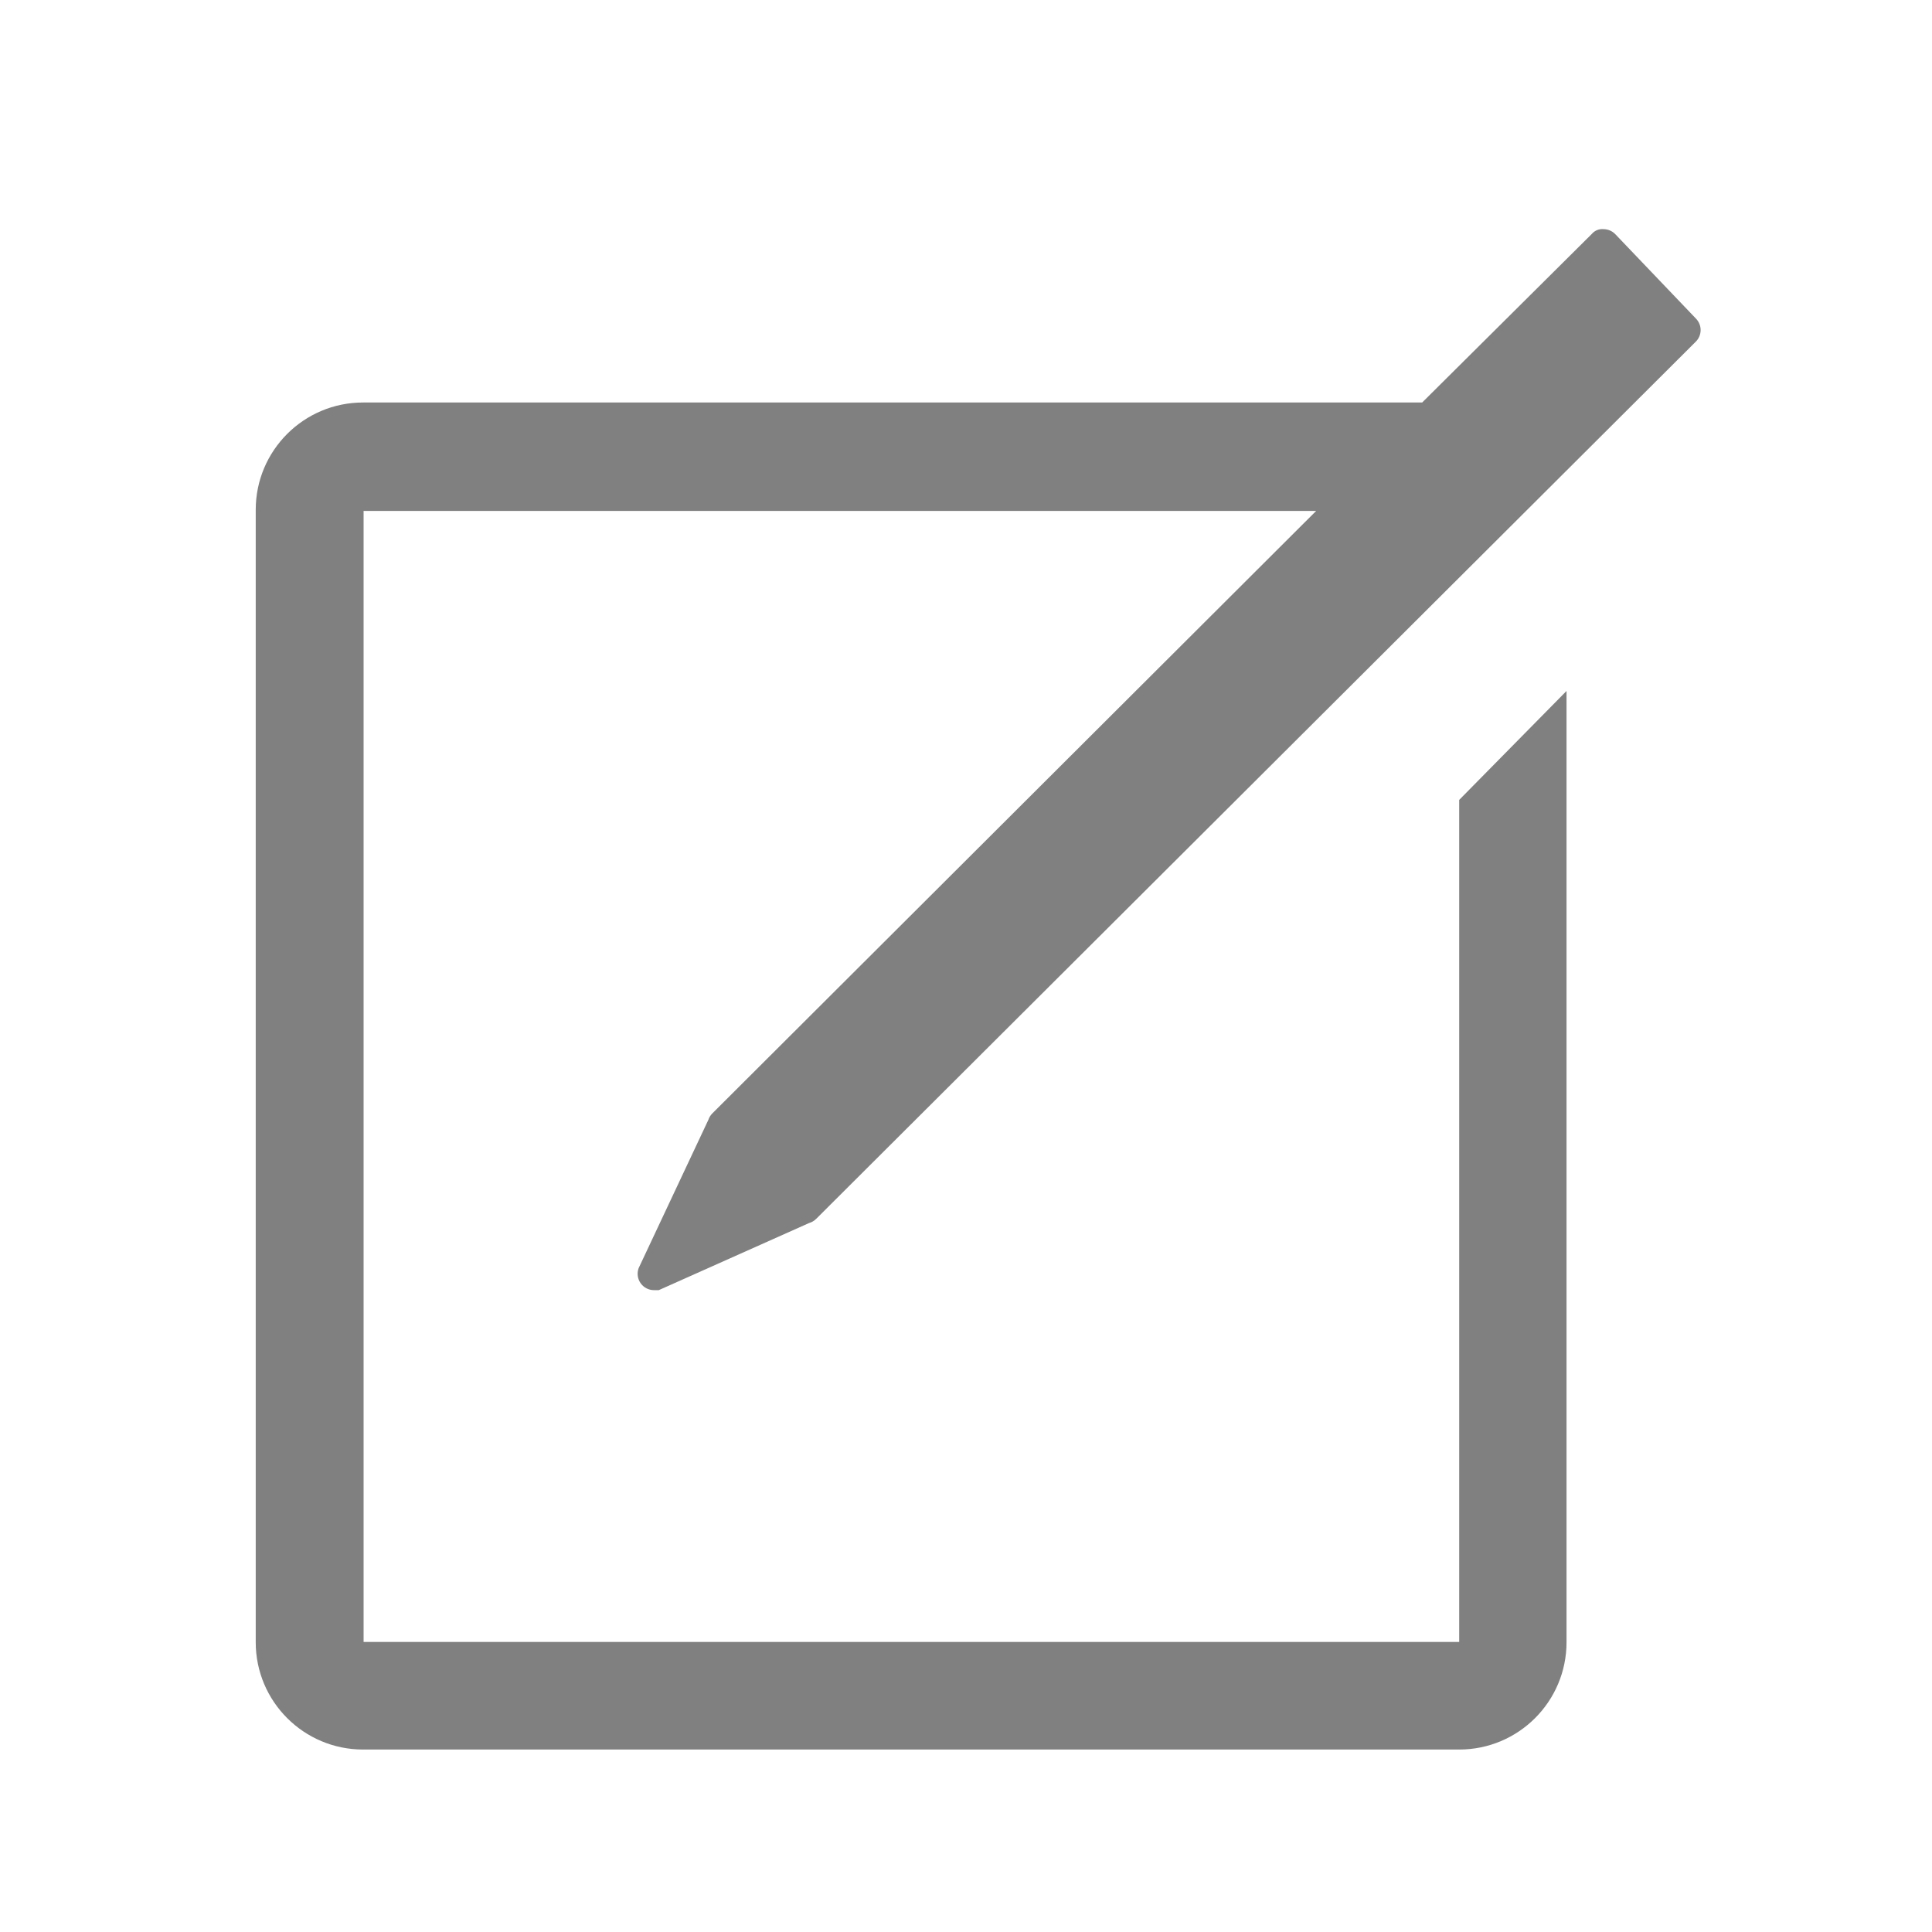
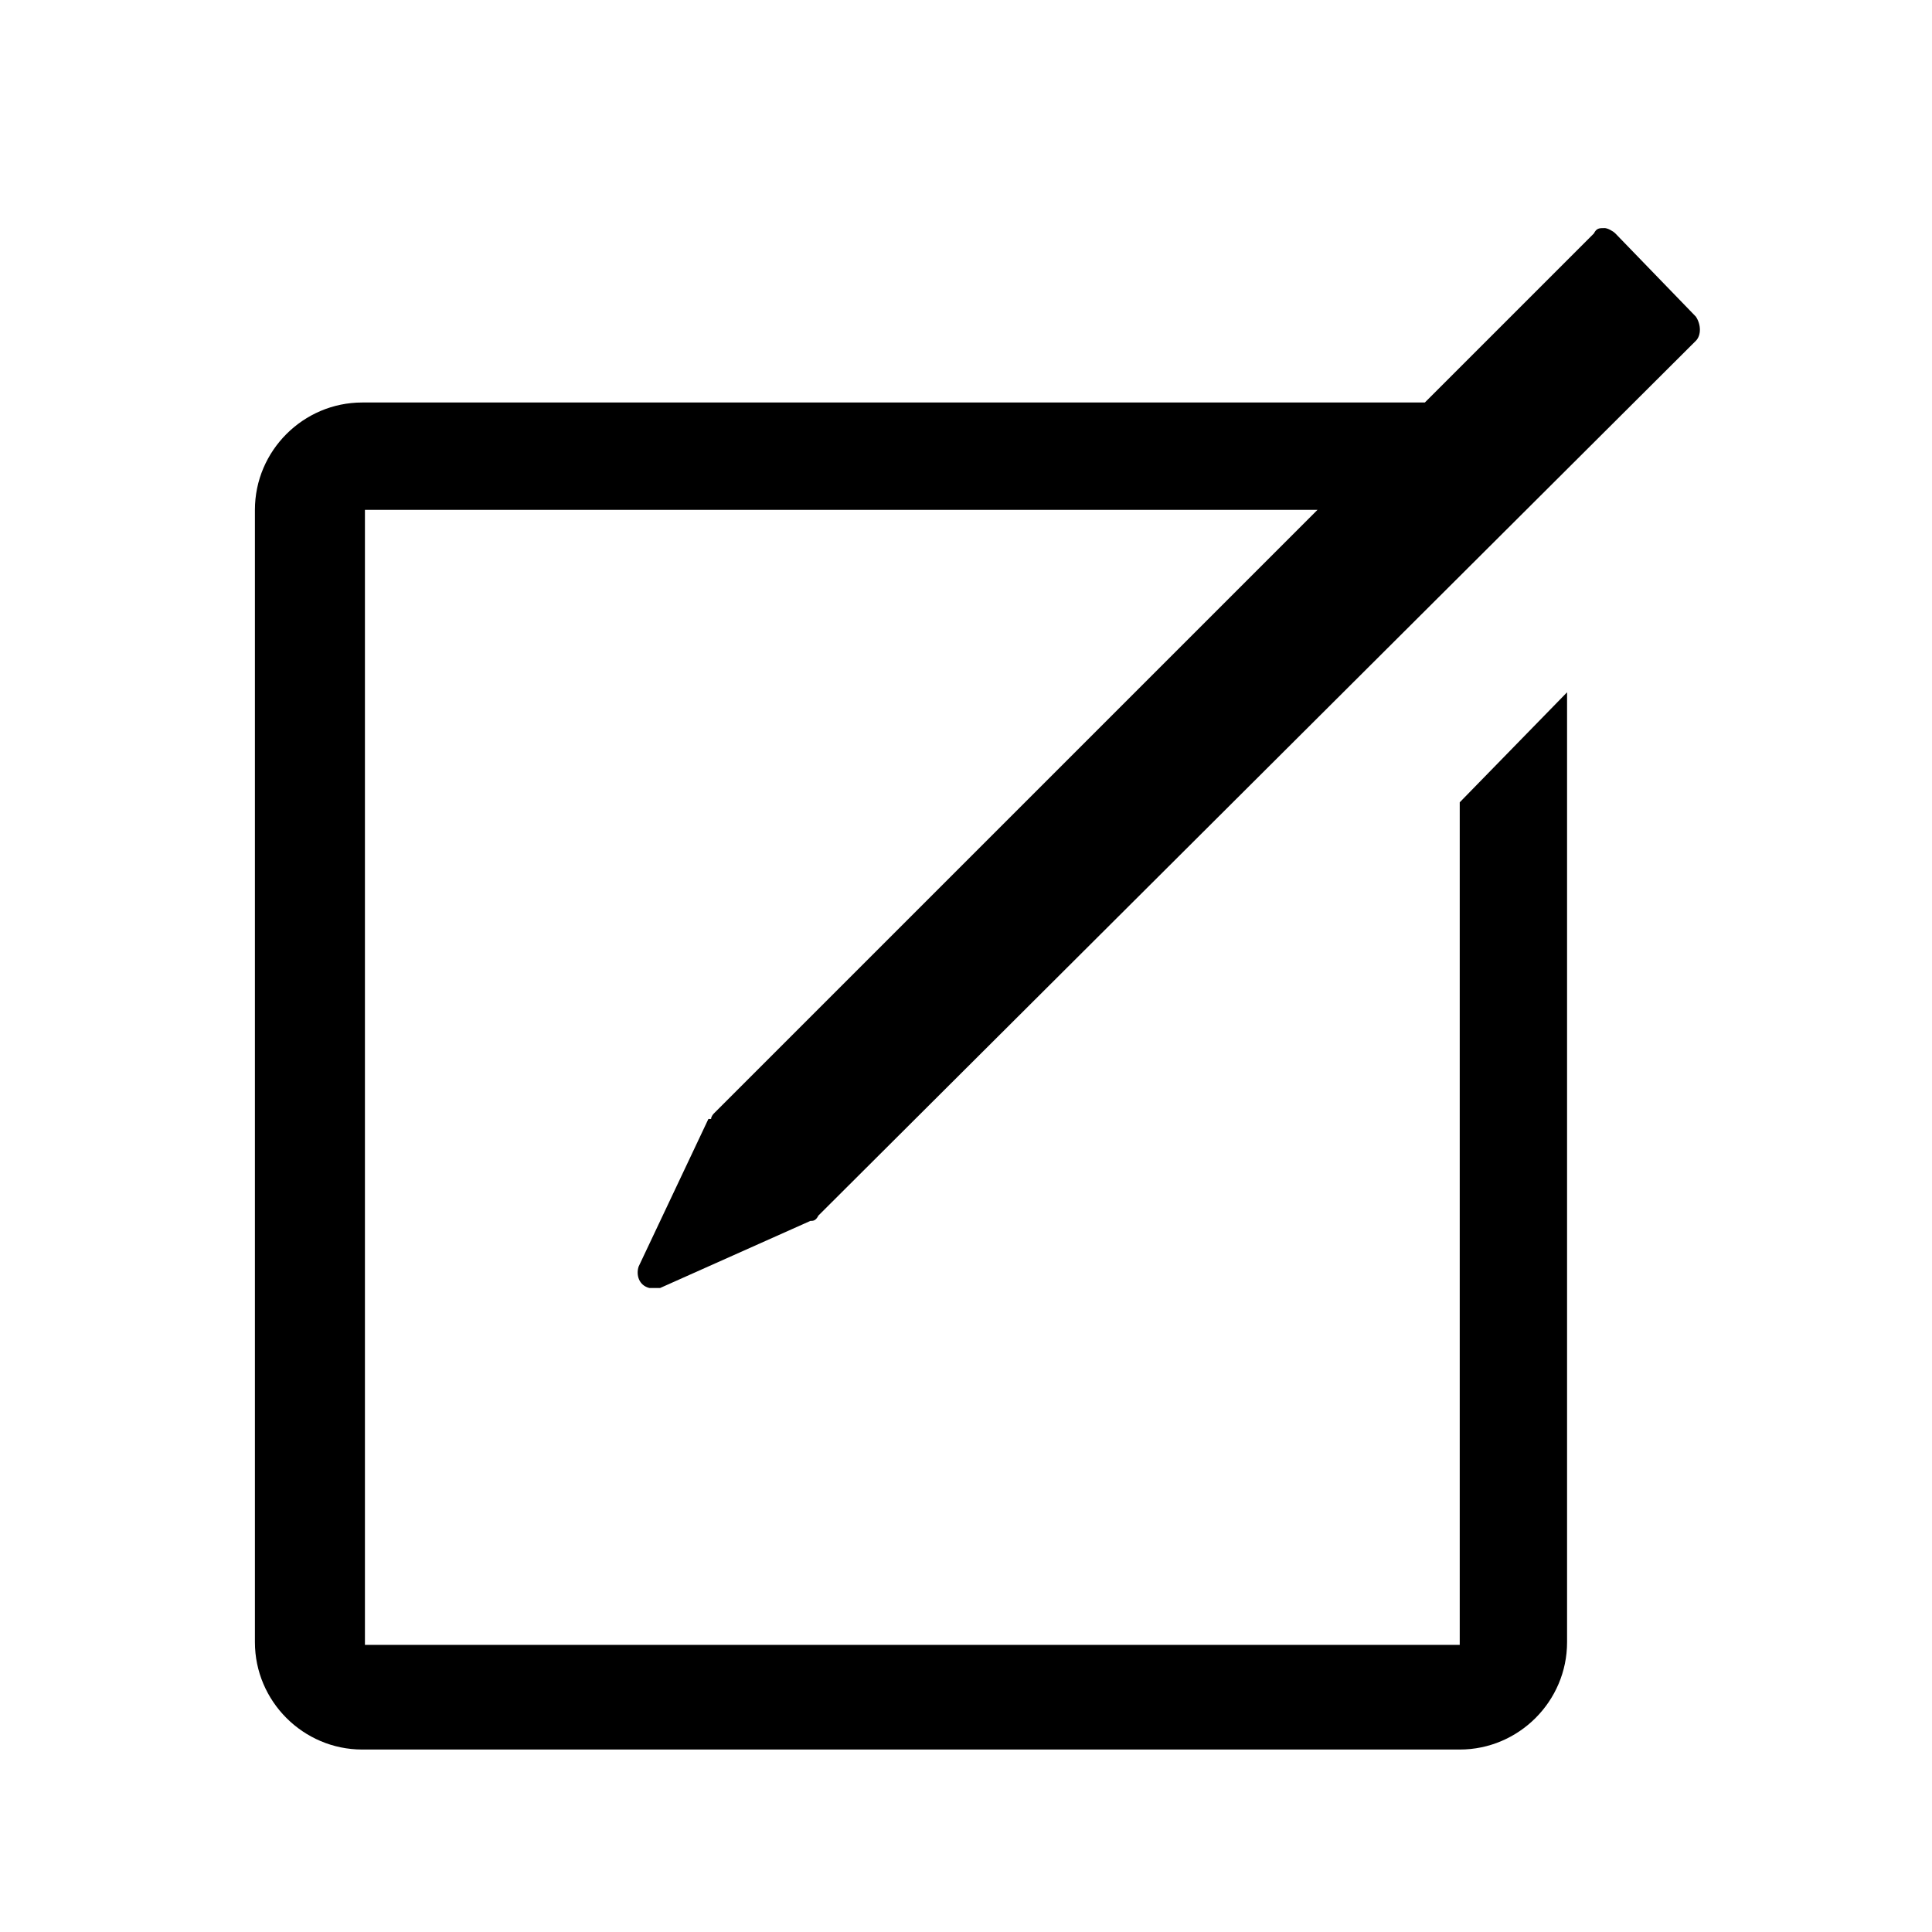
- <svg xmlns="http://www.w3.org/2000/svg" viewBox="0 0 72 72">
-   <path d="M26.4,41.73,23.8,47.26a.61.61,0,0,0,.58.82l.17,0,5.6-2.5a.62.62,0,0,0,.27-.16L63.2,12.73a.61.61,0,0,0,0-.86l-3-3.14a.61.61,0,0,0-.44-.19.51.51,0,0,0-.44.18L53,15H13.53a4,4,0,0,0-4,4V61.2a4,4,0,0,0,4,4H54.38a4,4,0,0,0,4-4V25.75l-4,4.06V61.19H13.55l0-42.15H49.05L26.54,41.5A.61.61,0,0,0,26.4,41.73Z" fill="gray" />
+ <svg xmlns="http://www.w3.org/2000/svg" id="Layer_1" version="1.1" viewBox="0 0 72 72">
+   <path d="M26.4,41.7l-2.6,5.5c-.1.3,0,.7.4.8,0,0,.1,0,.2,0h.2l5.6-2.5c.1,0,.2,0,.3-.2L63.2,12.7c.2-.2.2-.6,0-.9l-3-3.1c-.1-.1-.3-.2-.4-.2-.2,0-.3,0-.4.2l-6.3,6.3H13.5c-2.2,0-4,1.8-4,4v42.2c0,2.2,1.8,4,4,4h40.9c2.2,0,4-1.8,4-4V25.8l-4,4.1v31.4H13.6V19h35.5l-22.5,22.5c0,0-.1.1-.1.2Z" />
</svg>
